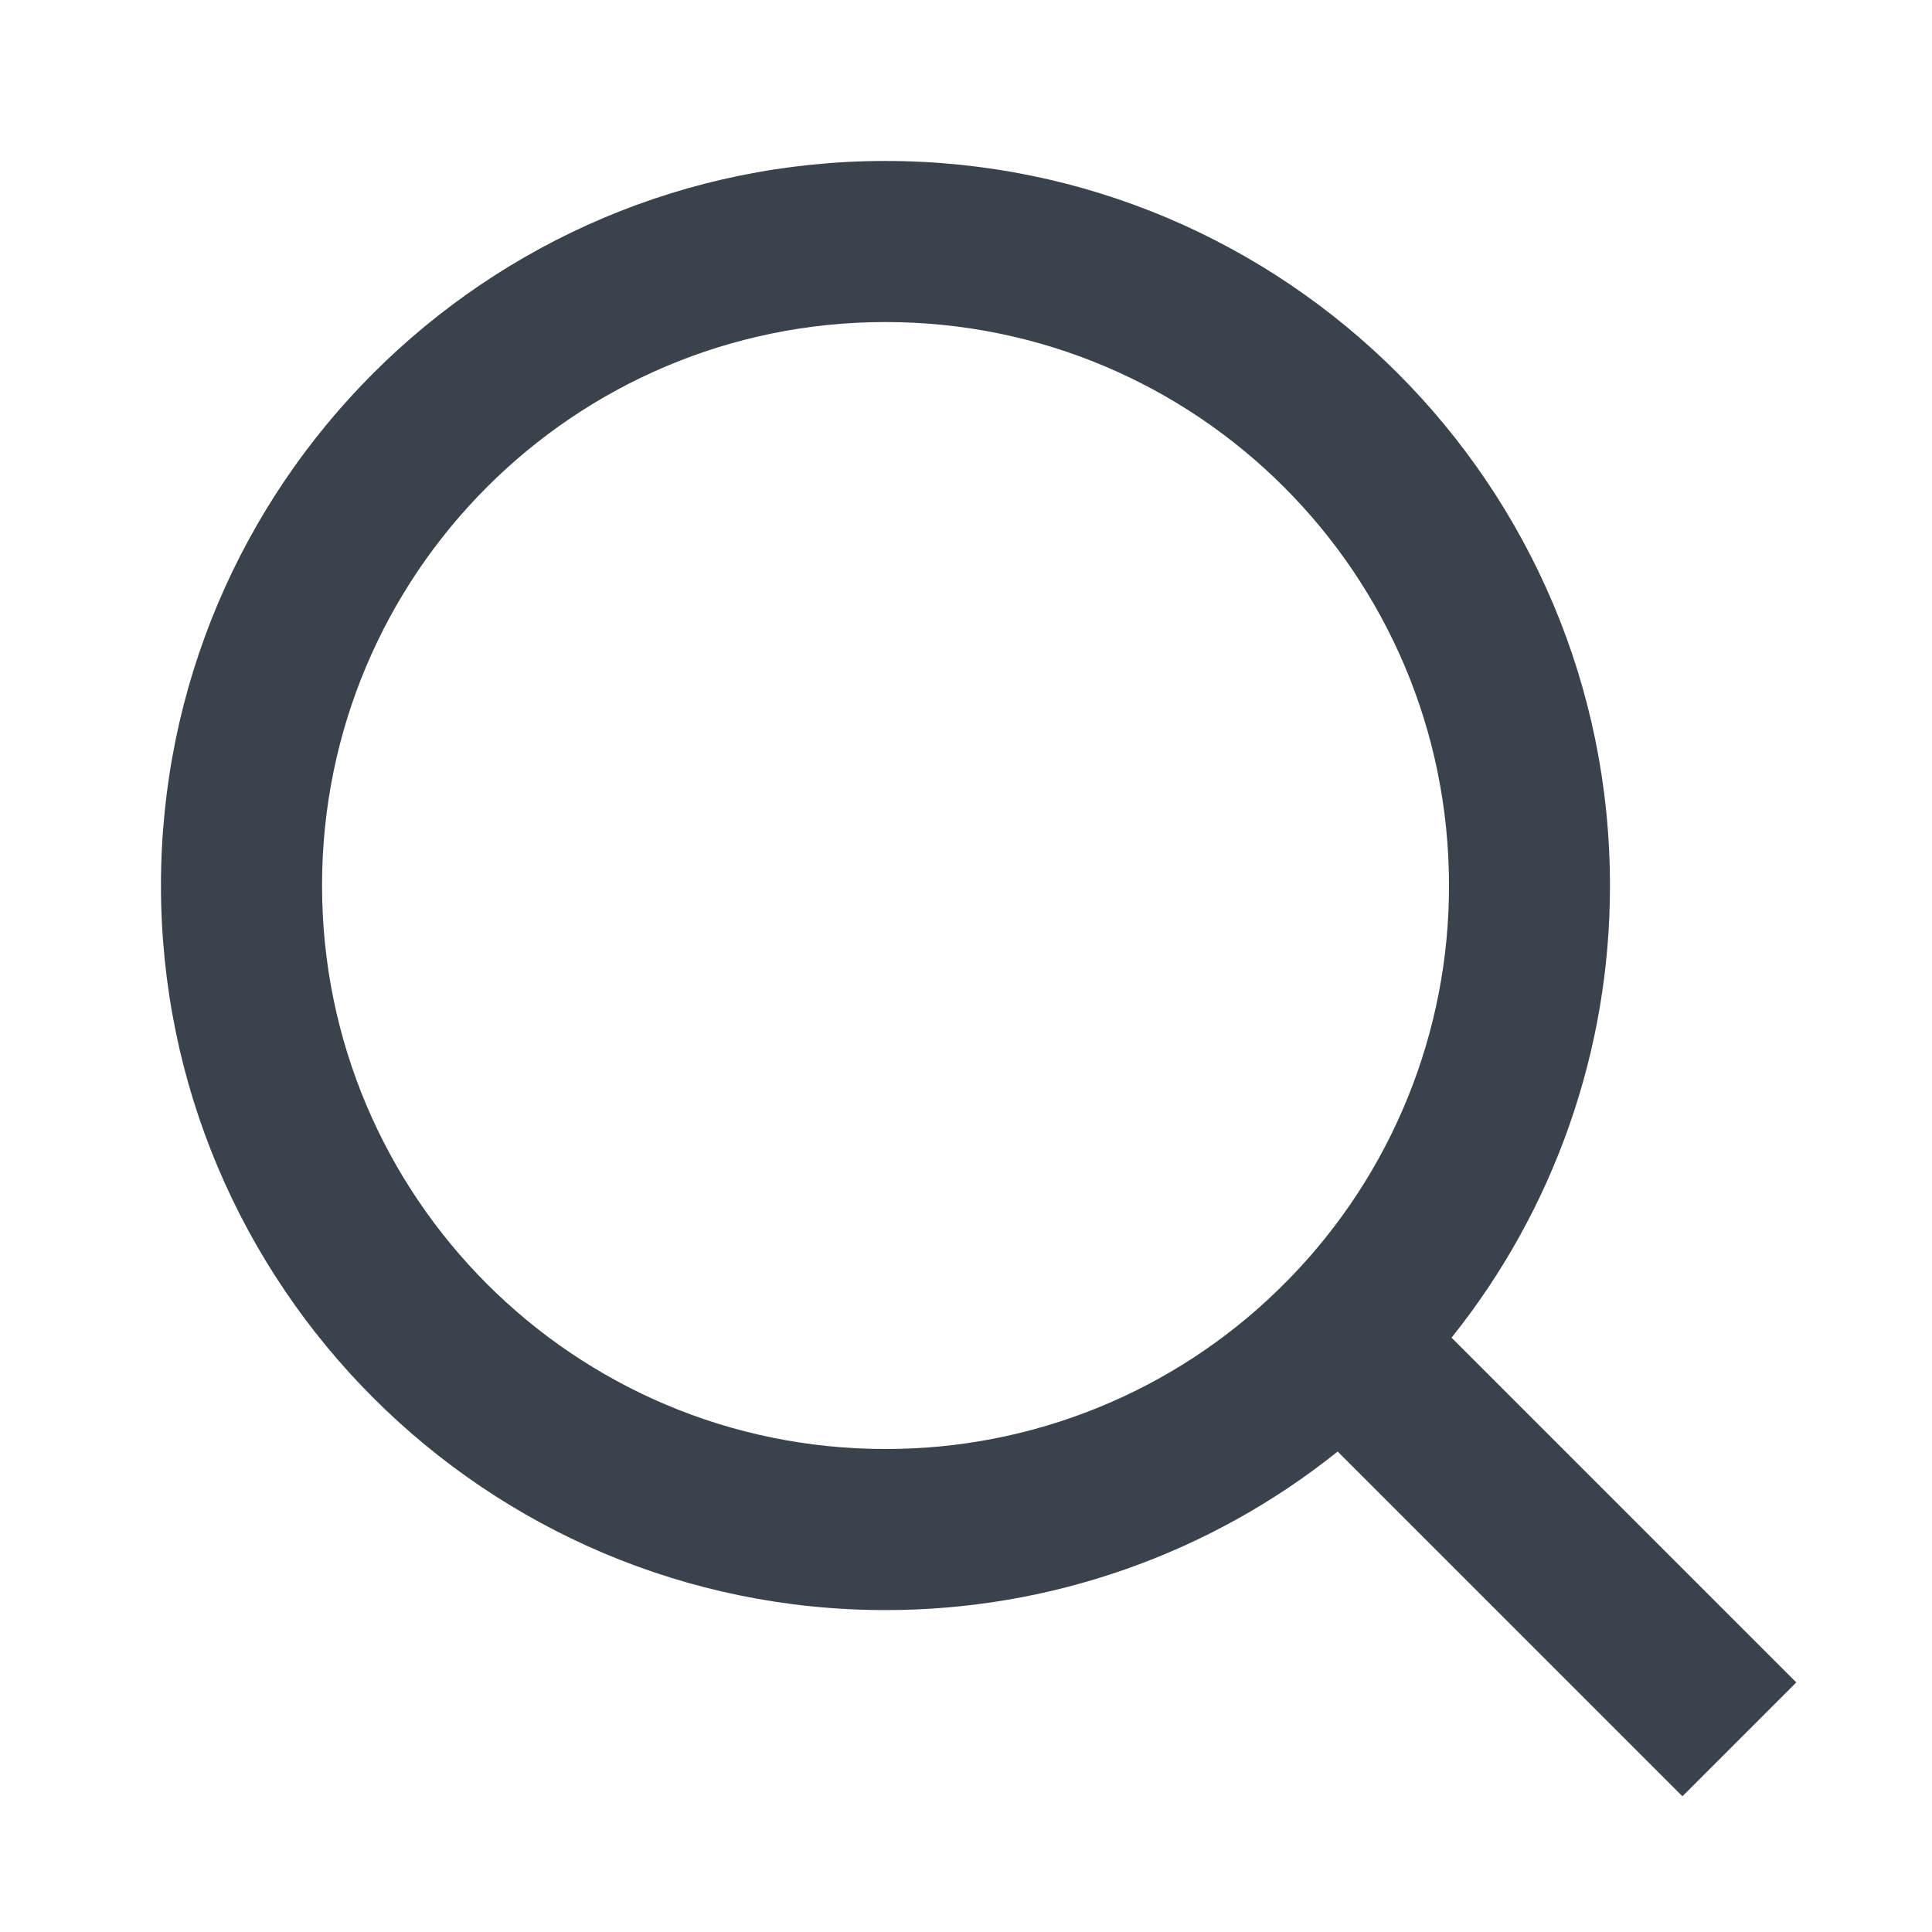
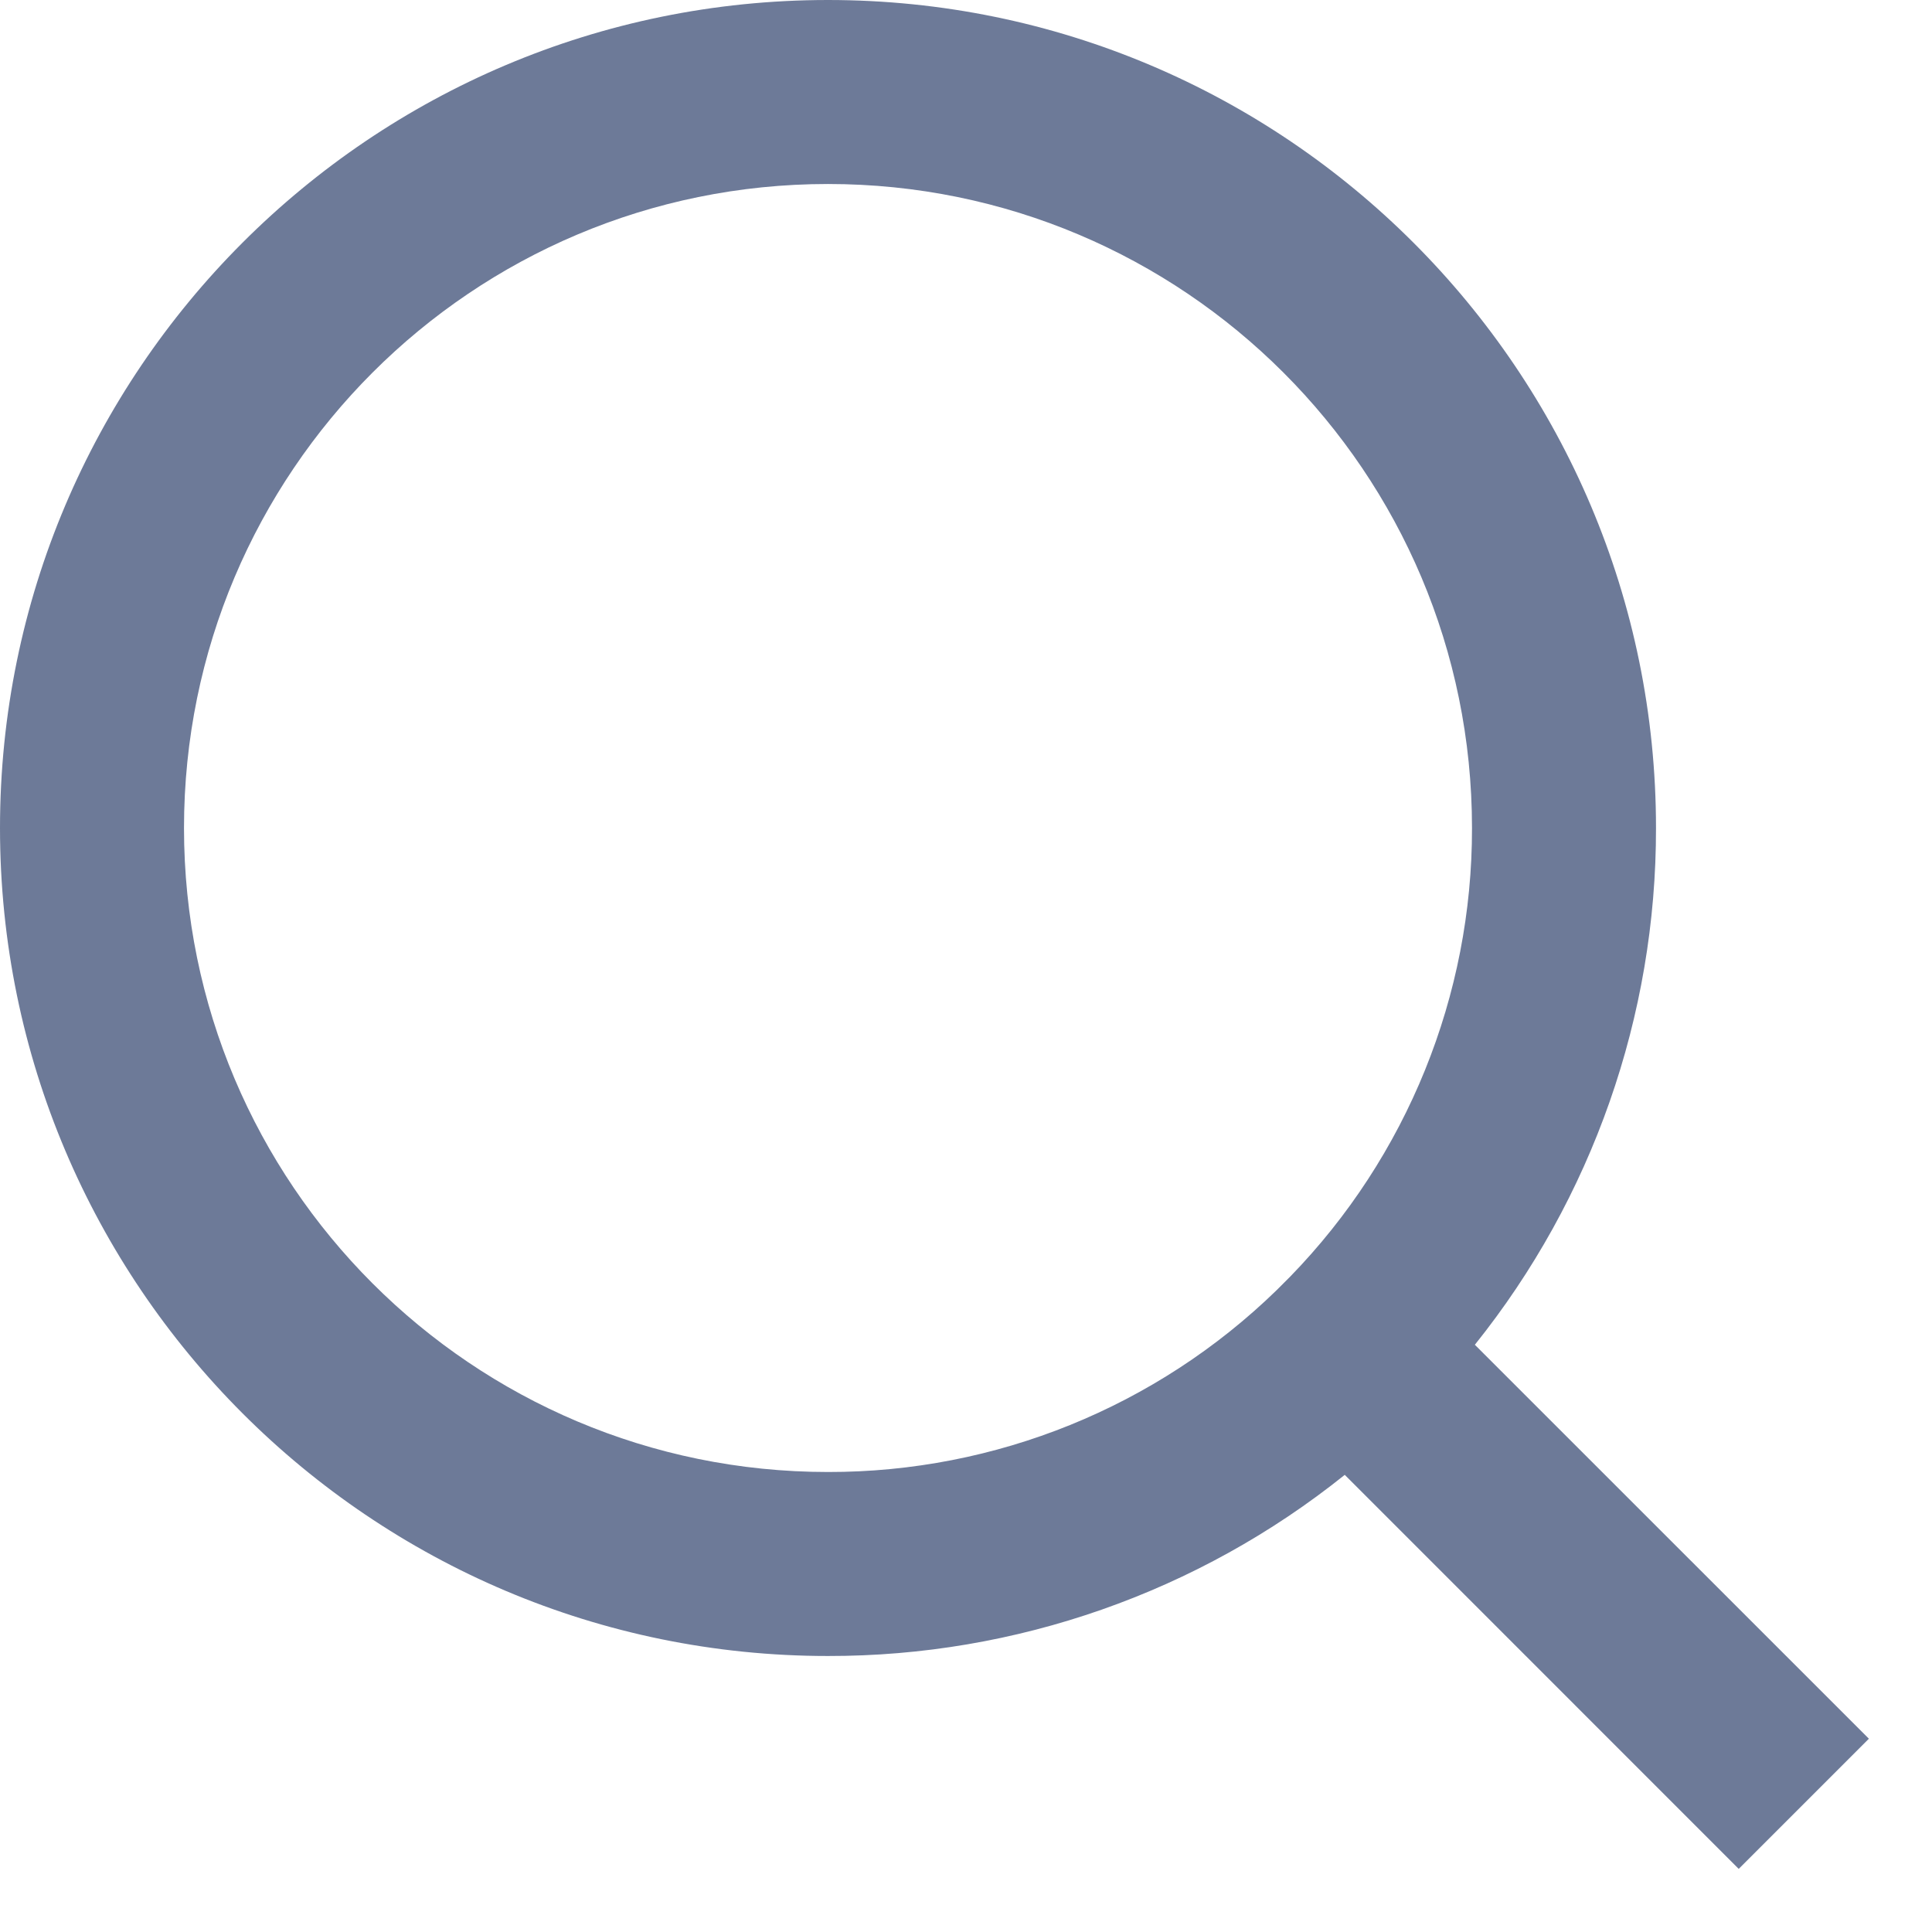
- <svg xmlns="http://www.w3.org/2000/svg" width="16" height="16" viewBox="0 0 16 16" fill="none">
-   <path d="M12.021 11.078L14.876 13.933L13.933 14.876L11.078 12.021C10.016 12.872 8.695 13.335 7.333 13.334C4.021 13.334 1.333 10.646 1.333 7.333C1.333 4.021 4.021 1.333 7.333 1.333C10.645 1.333 13.333 4.021 13.333 7.333C13.335 8.695 12.872 10.016 12.021 11.078ZM10.683 10.584C11.529 9.713 12.002 8.547 12 7.333C12 4.755 9.911 2.667 7.333 2.667C4.755 2.667 2.667 4.755 2.667 7.333C2.667 9.912 4.755 12 7.333 12C8.547 12.002 9.713 11.53 10.583 10.684L10.683 10.584V10.584Z" fill="#3A434B" />
+ <svg xmlns="http://www.w3.org/2000/svg" width="21" height="21" viewBox="0 0 21 21" fill="none">
+   <path d="M16.031 14.617L20.314 18.899L18.899 20.314L14.617 16.031C13.024 17.308 11.042 18.003 9 18C4.032 18 0 13.968 0 9C0 4.032 4.032 0 9 0C13.968 0 18 4.032 18 9C18.003 11.042 17.308 13.024 16.031 14.617ZM14.025 13.875C15.294 12.57 16.003 10.82 16 9C16 5.132 12.867 2 9 2C5.132 2 2 5.132 2 9C2 12.867 5.132 16 9 16C10.82 16.003 12.57 15.294 13.875 14.025L14.025 13.875Z" fill="#6D7A98" />
</svg>
